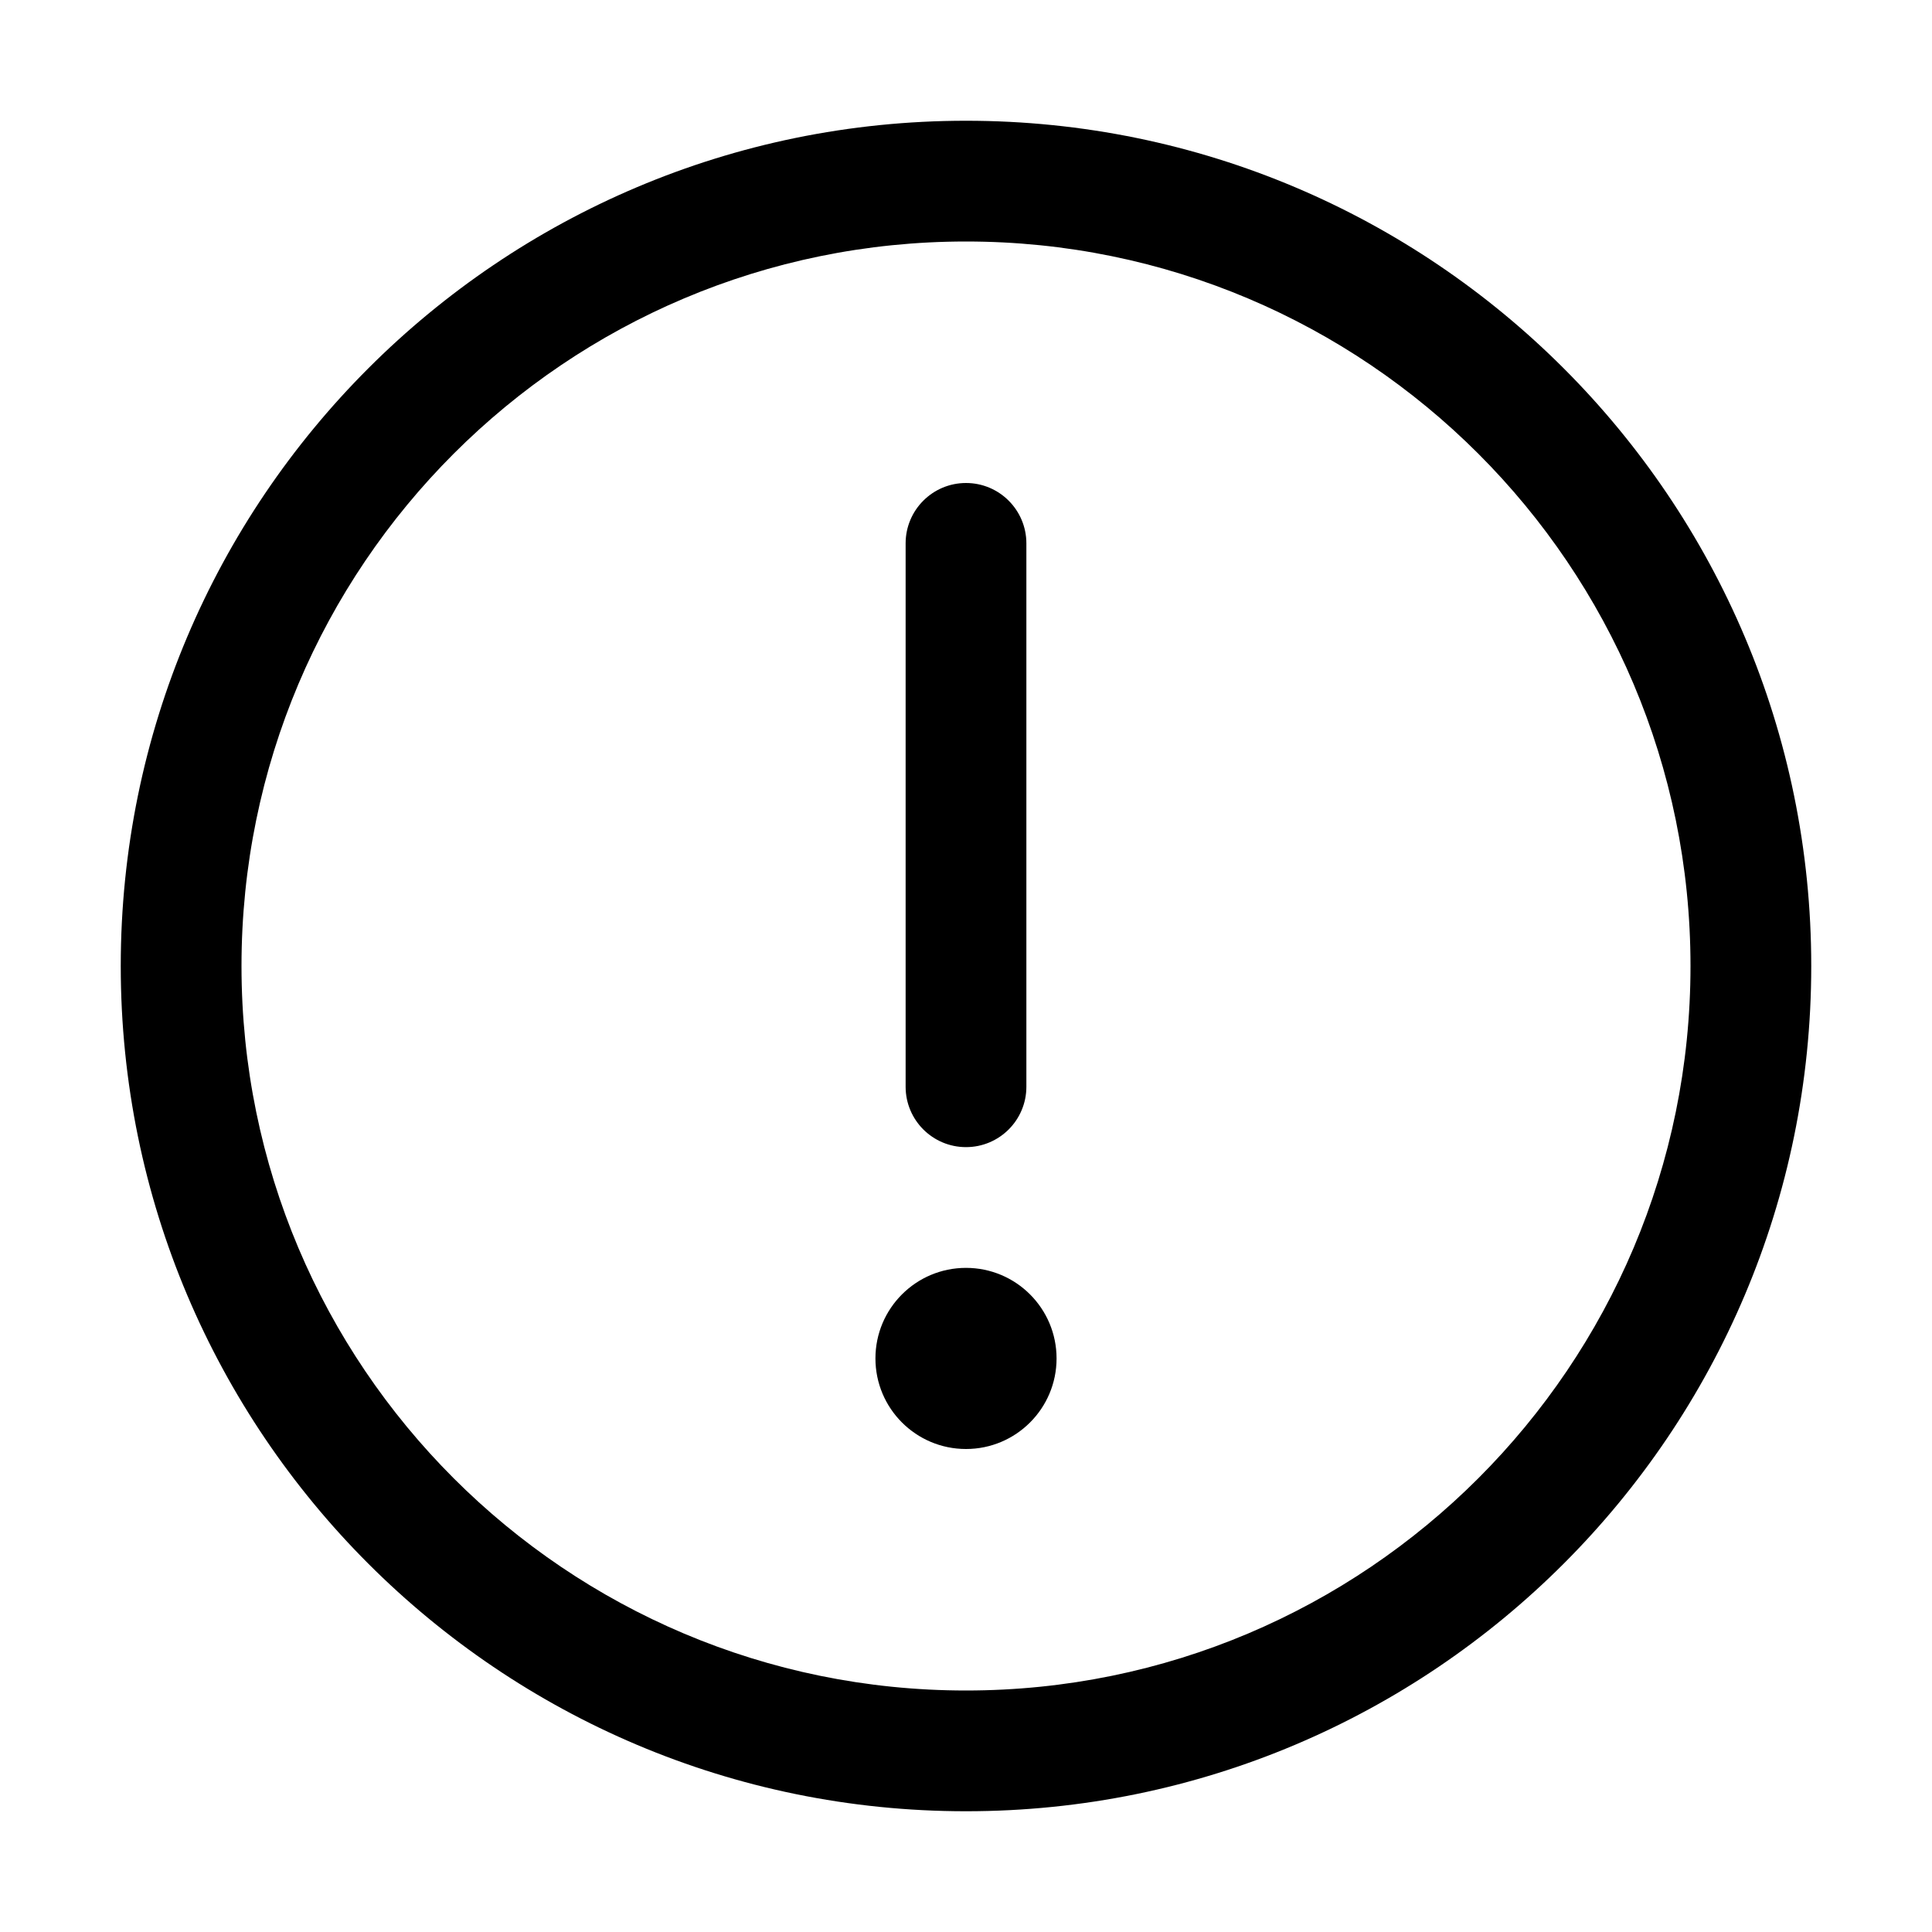
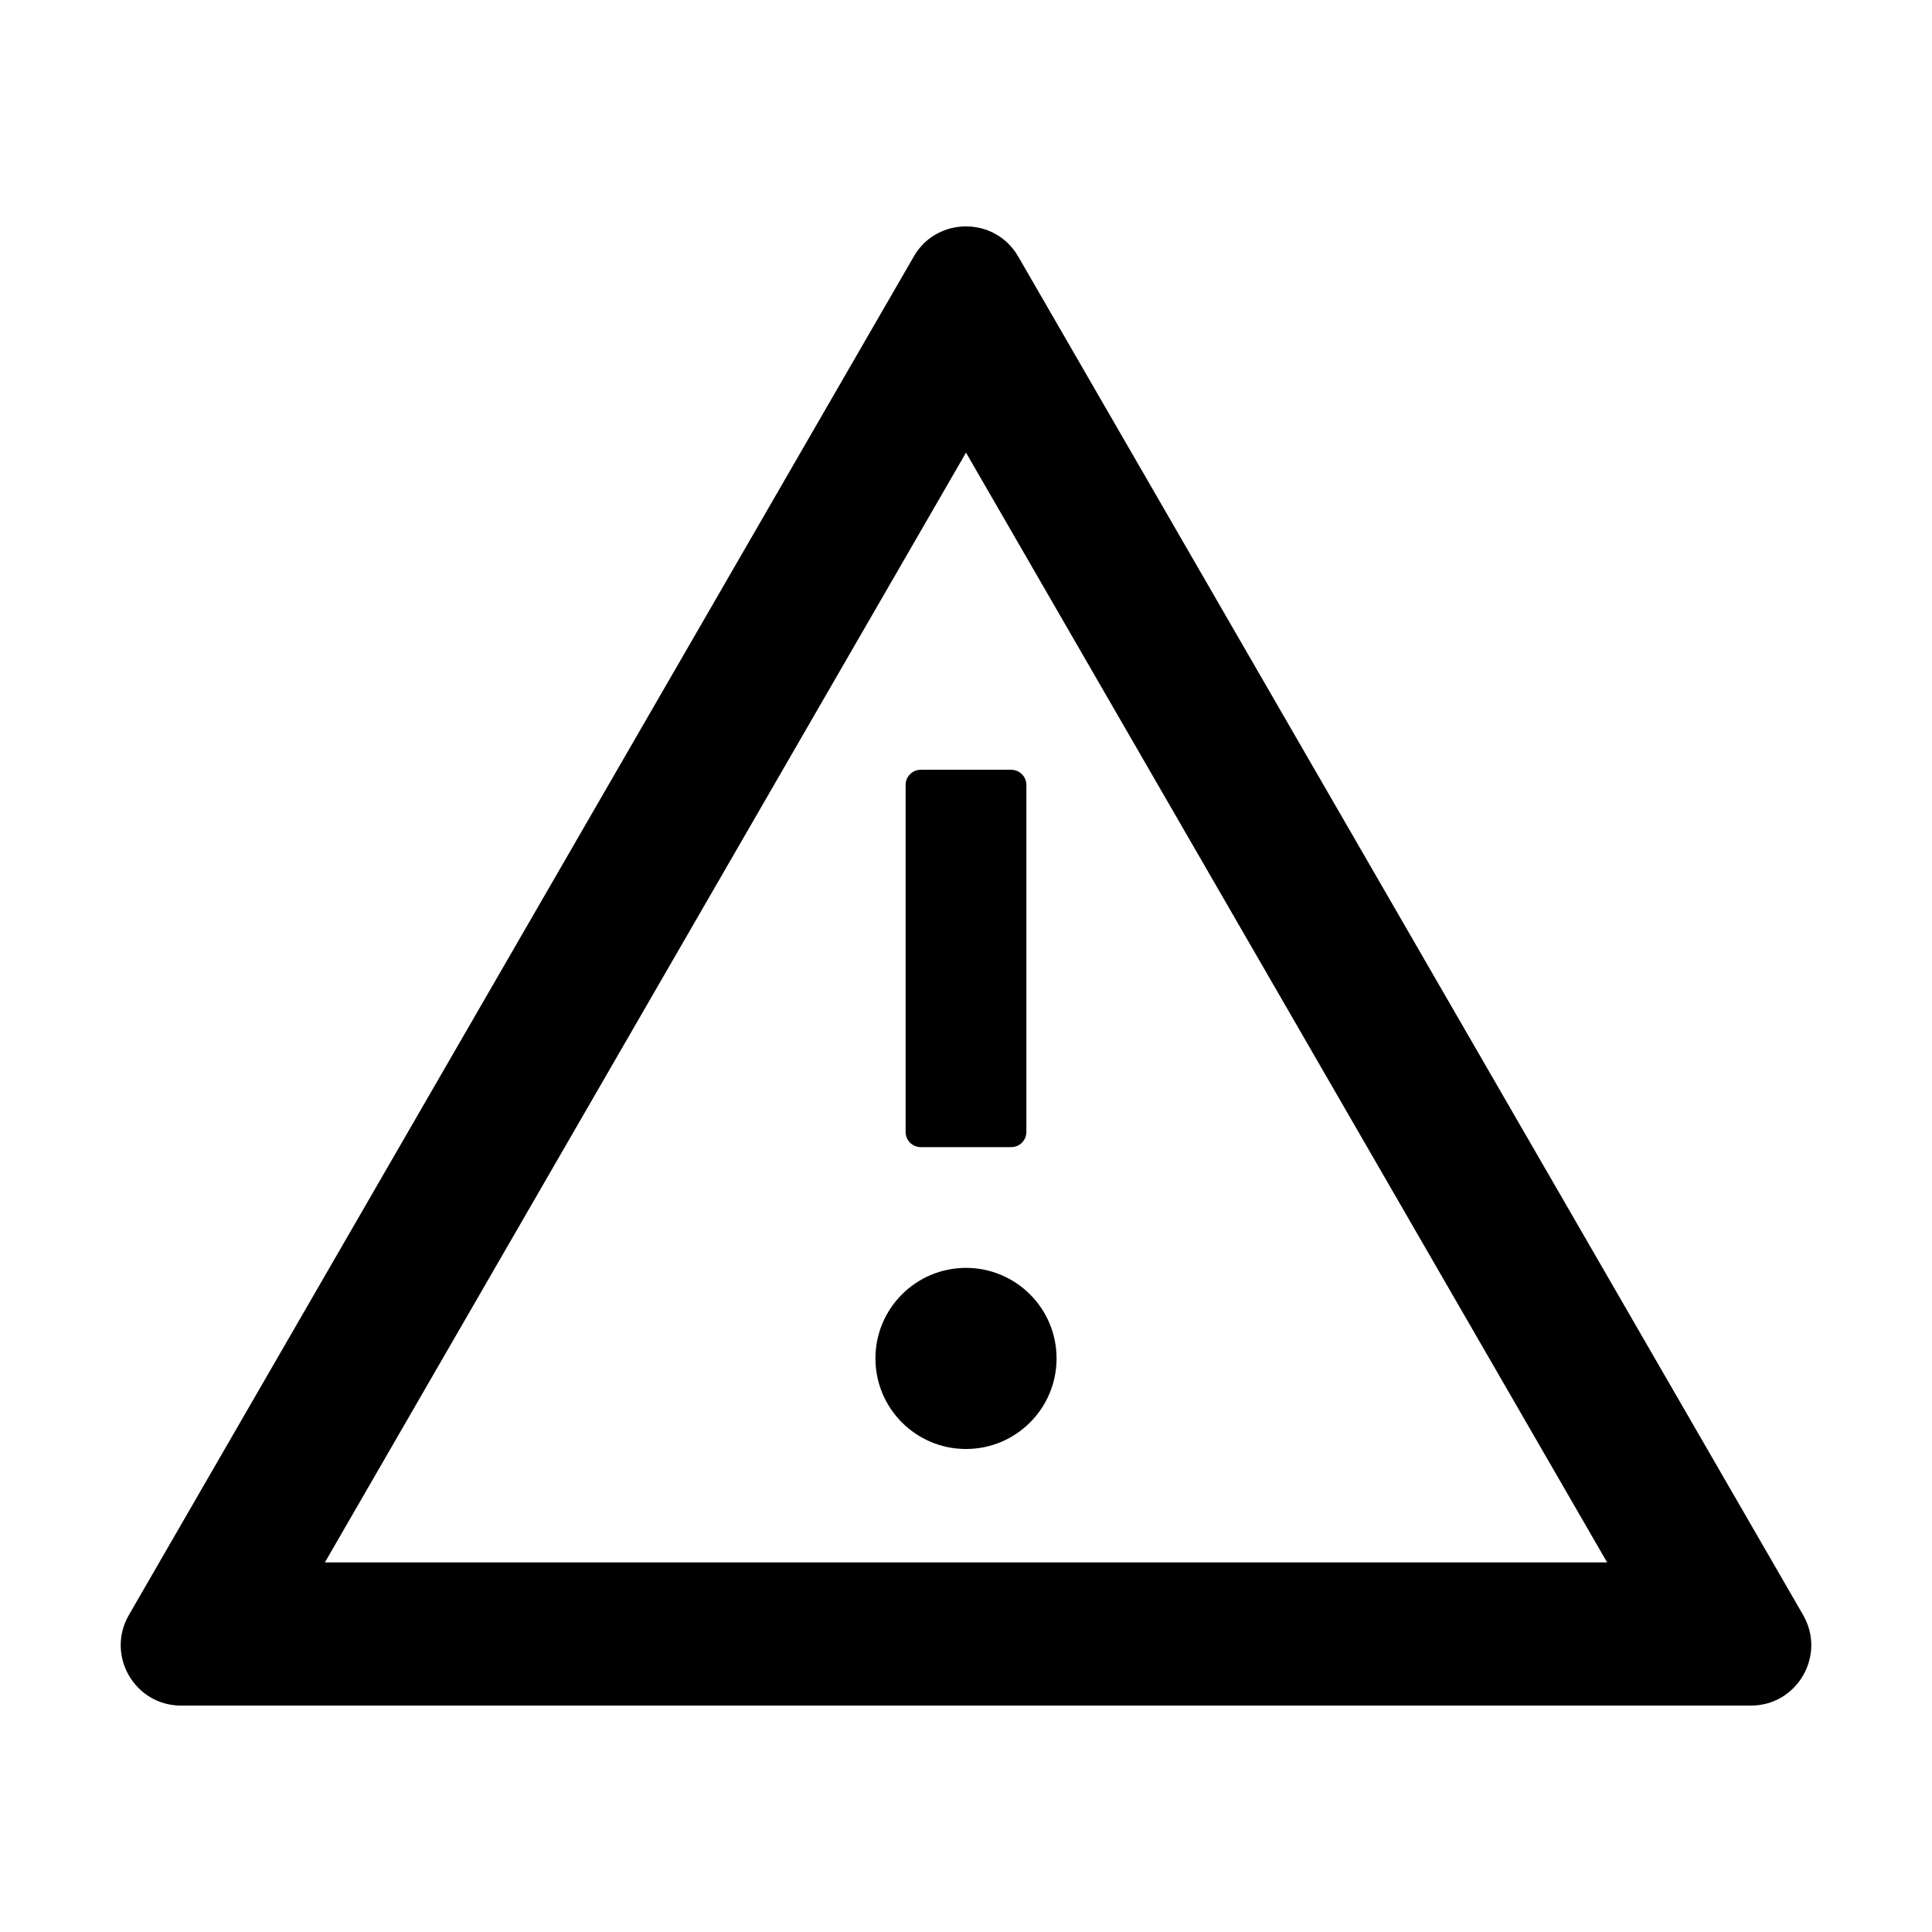
- <svg xmlns="http://www.w3.org/2000/svg" viewBox="0 0 1024 1024">
-   <path fill="currentColor" d="M512 64a448 448 0 1 1 0 896 448 448 0 0 1 0-896m0 832a384 384 0 0 0 0-768 384 384 0 0 0 0 768m48-176a48 48 0 1 1-96 0 48 48 0 0 1 96 0m-48-464a32 32 0 0 1 32 32v288a32 32 0 0 1-64 0V288a32 32 0 0 1 32-32" />
+ <svg xmlns="http://www.w3.org/2000/svg" class="icon" viewBox="0 0 1024 1024">
+   <path d="M464 720a48 48 0 1 0 96 0 48 48 0 1 0-96 0zm16-304v184c0 4.4 3.6 8 8 8h48c4.4 0 8-3.6 8-8V416c0-4.4-3.6-8-8-8h-48c-4.4 0-8 3.6-8 8zm475.7 440l-416-720c-6.2-10.7-16.9-16-27.7-16s-21.6 5.3-27.7 16l-416 720C56 877.4 71.4 904 96 904h832c24.6 0 40-26.6 27.7-48zm-783.5-27.9L512 239.9l339.8 588.2H172.2z" />
</svg>
